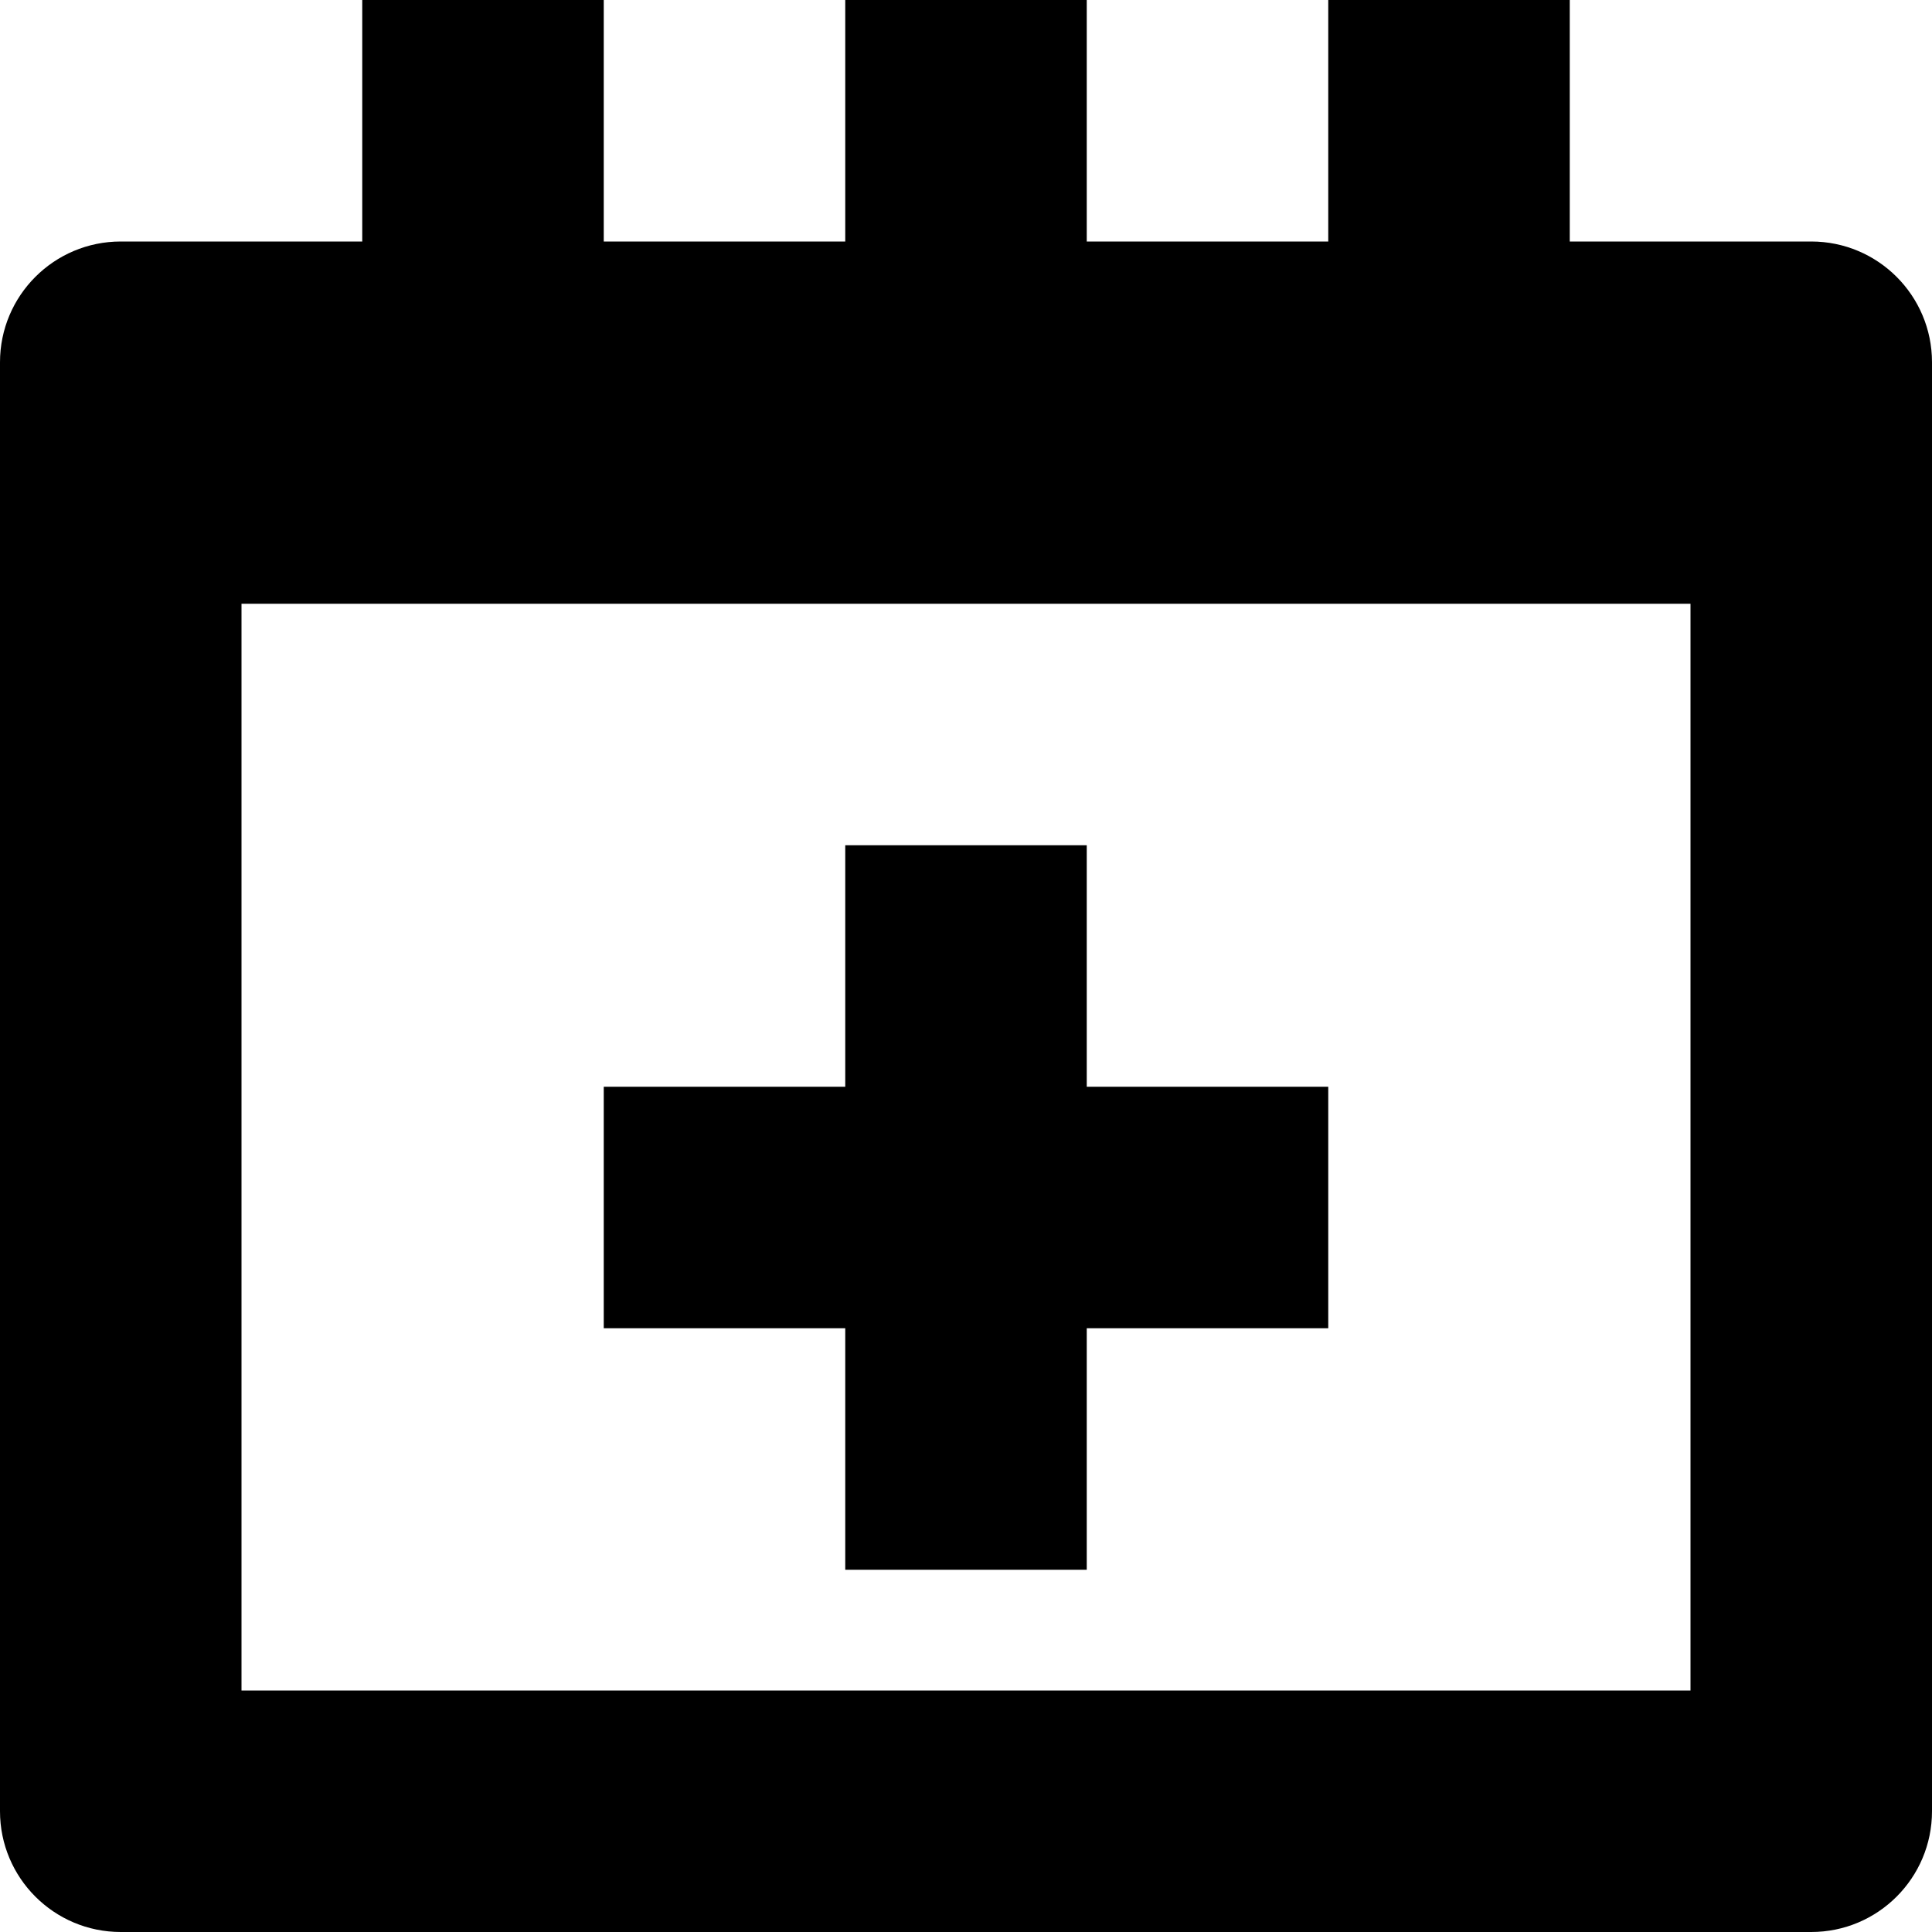
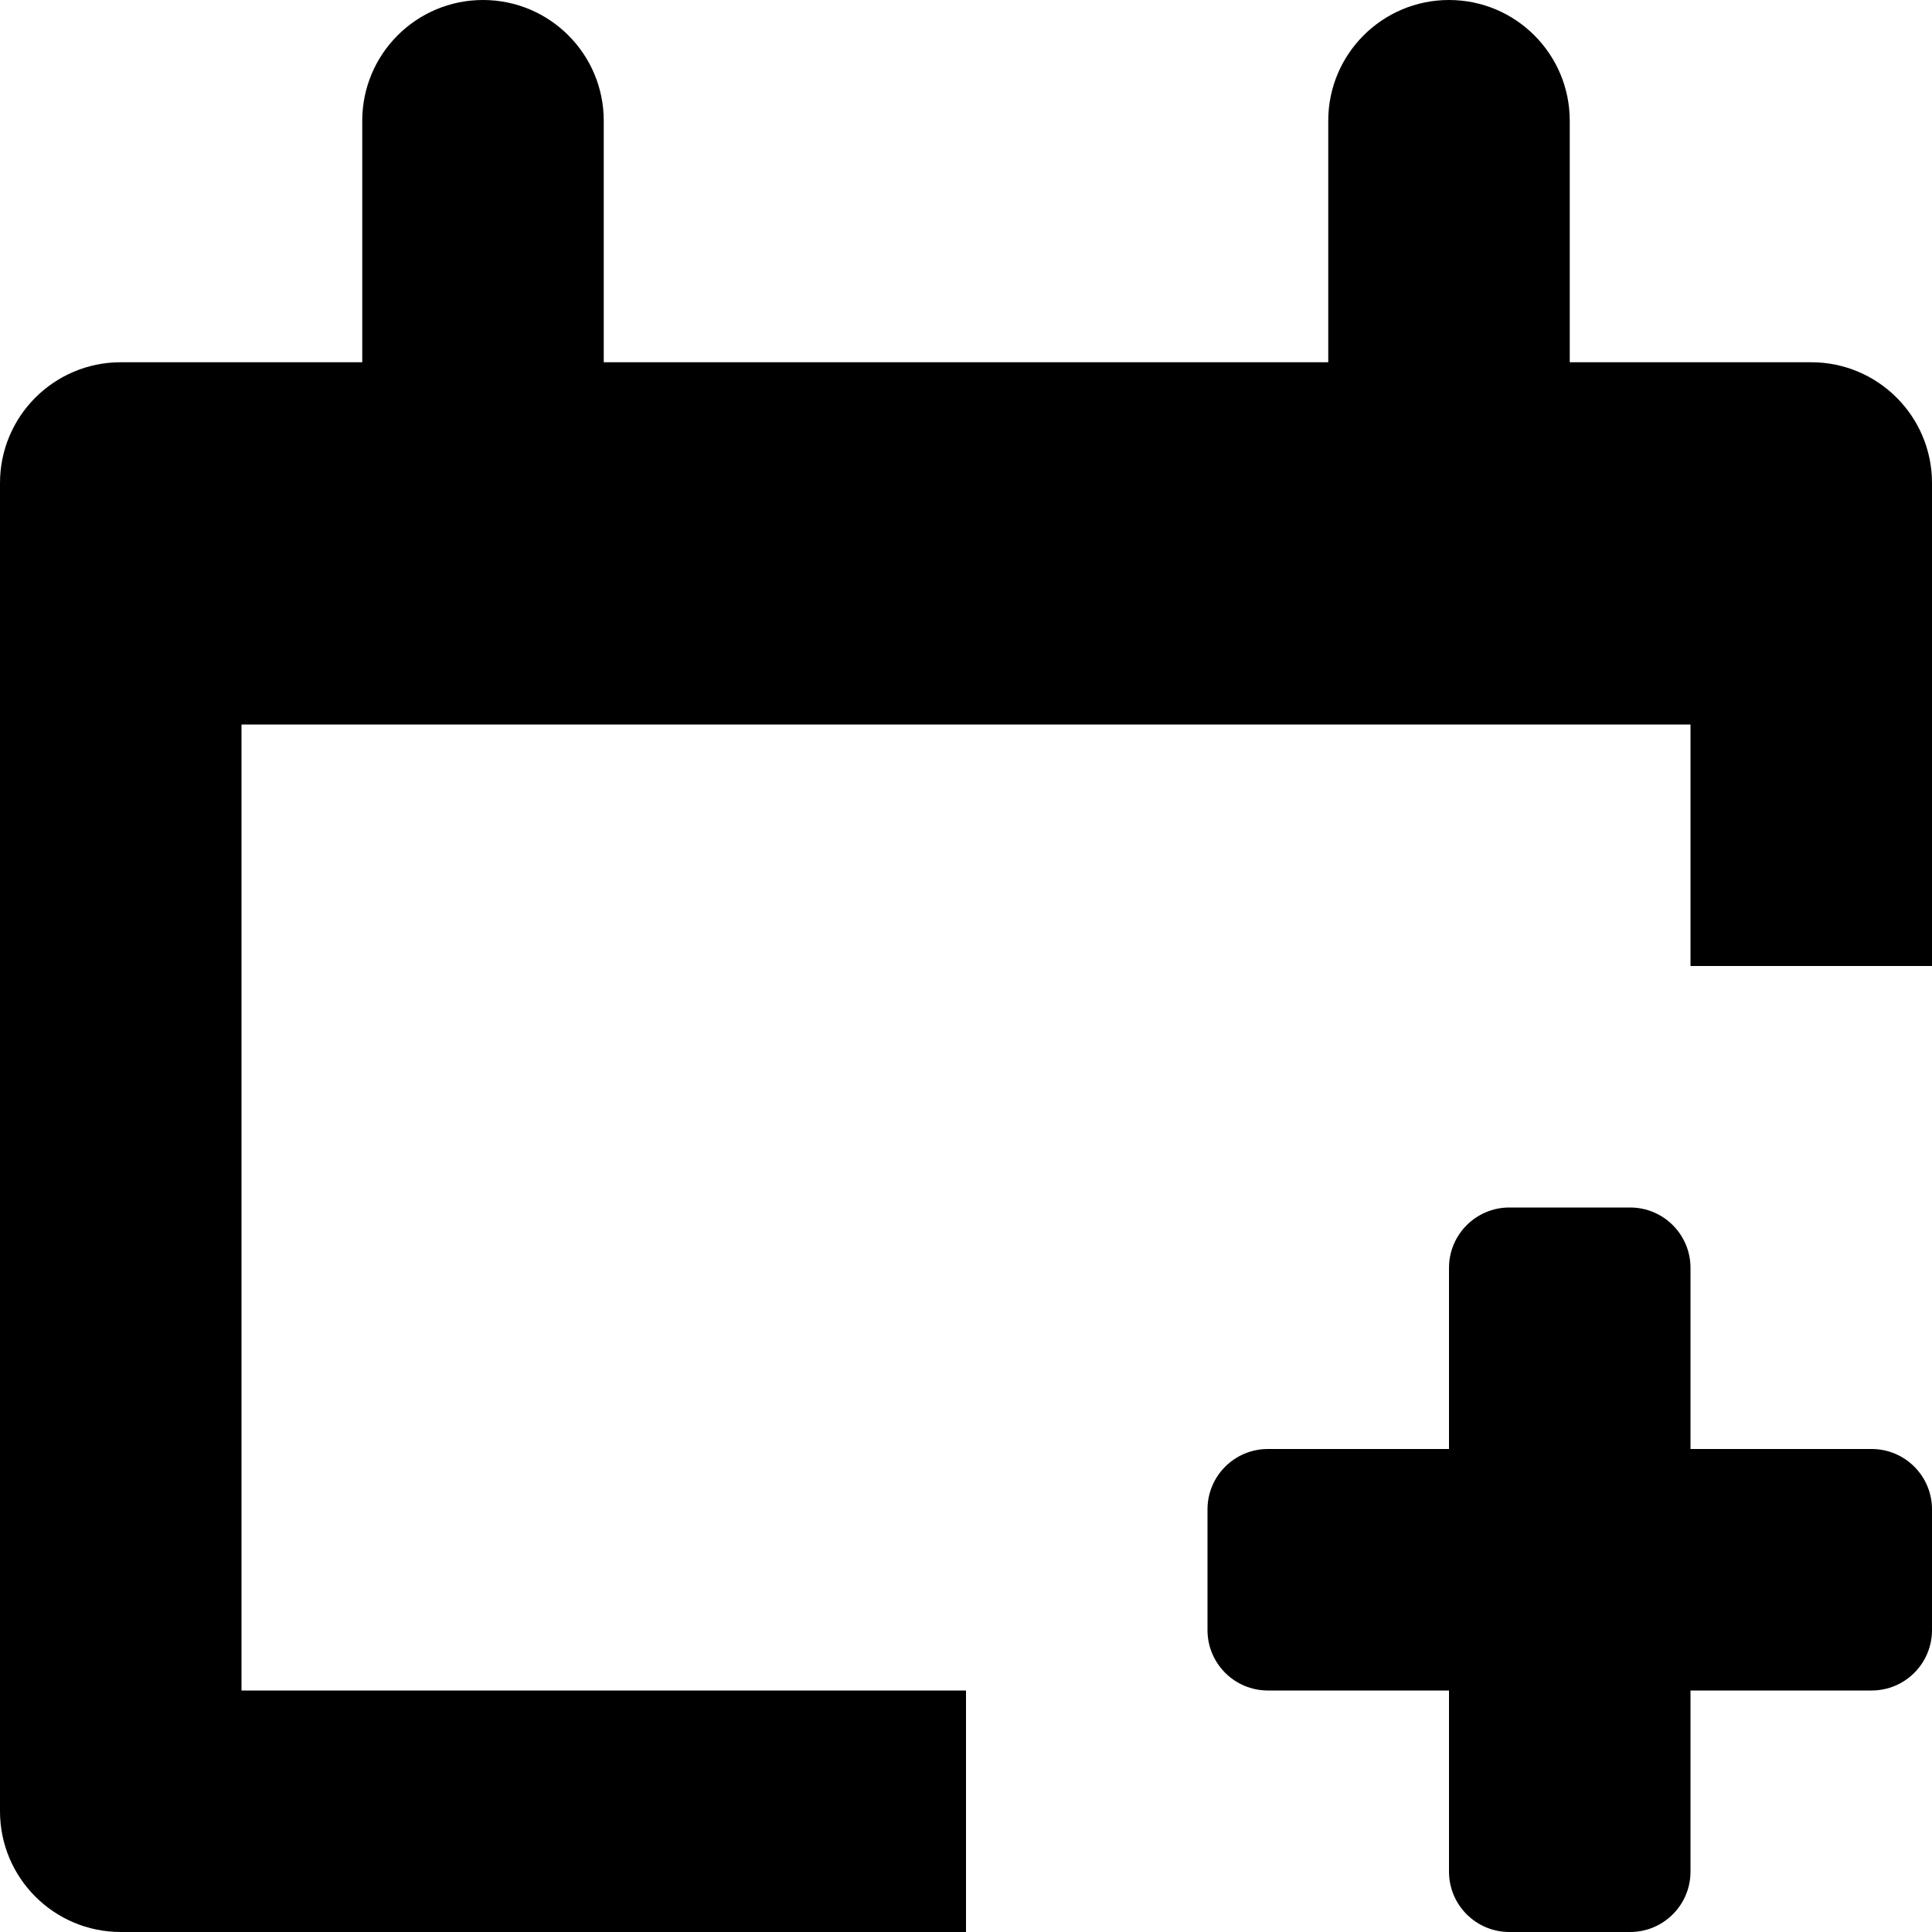
- <svg xmlns="http://www.w3.org/2000/svg" viewBox="0 0 16 16" width="16" height="16">
+ <svg xmlns="http://www.w3.org/2000/svg" height="16" width="16" viewBox="0 0 16 16">
  <g fill="currentColor">
-     <path d="M15,2H13V0H11V2H9V0H7V2H5V0H3V2H1A1,1,0,0,0,0,3V15a1,1,0,0,0,1,1H15a1,1,0,0,0,1-1V3A1,1,0,0,0,15,2ZM14,14H2V5H14Z" fill="currentColor" />
-     <polygon points="11 9 9 9 9 7 7 7 7 9 5 9 5 11 7 11 7 13 9 13 9 11 11 11 11 9" data-color="color-2" />
+     <path d="M8,14H2V6H14V8h2V4a1,1,0,0,0-1-1H13V1a1,1,0,0,0-2,0V3H5V1A1,1,0,0,0,3,1V3H1A1,1,0,0,0,0,4V15a1,1,0,0,0,1,1H8Z" fill="currentColor" />
+     <path data-color="color-2" d="M15.5,12H14V10.5a.5.5,0,0,0-.5-.5h-1a.5.5,0,0,0-.5.5V12H10.5a.5.5,0,0,0-.5.5v1a.5.5,0,0,0,.5.5H12v1.5a.5.5,0,0,0,.5.5h1a.5.5,0,0,0,.5-.5V14h1.5a.5.5,0,0,0,.5-.5v-1A.5.5,0,0,0,15.5,12Z" fill="currentColor" />
  </g>
</svg>
